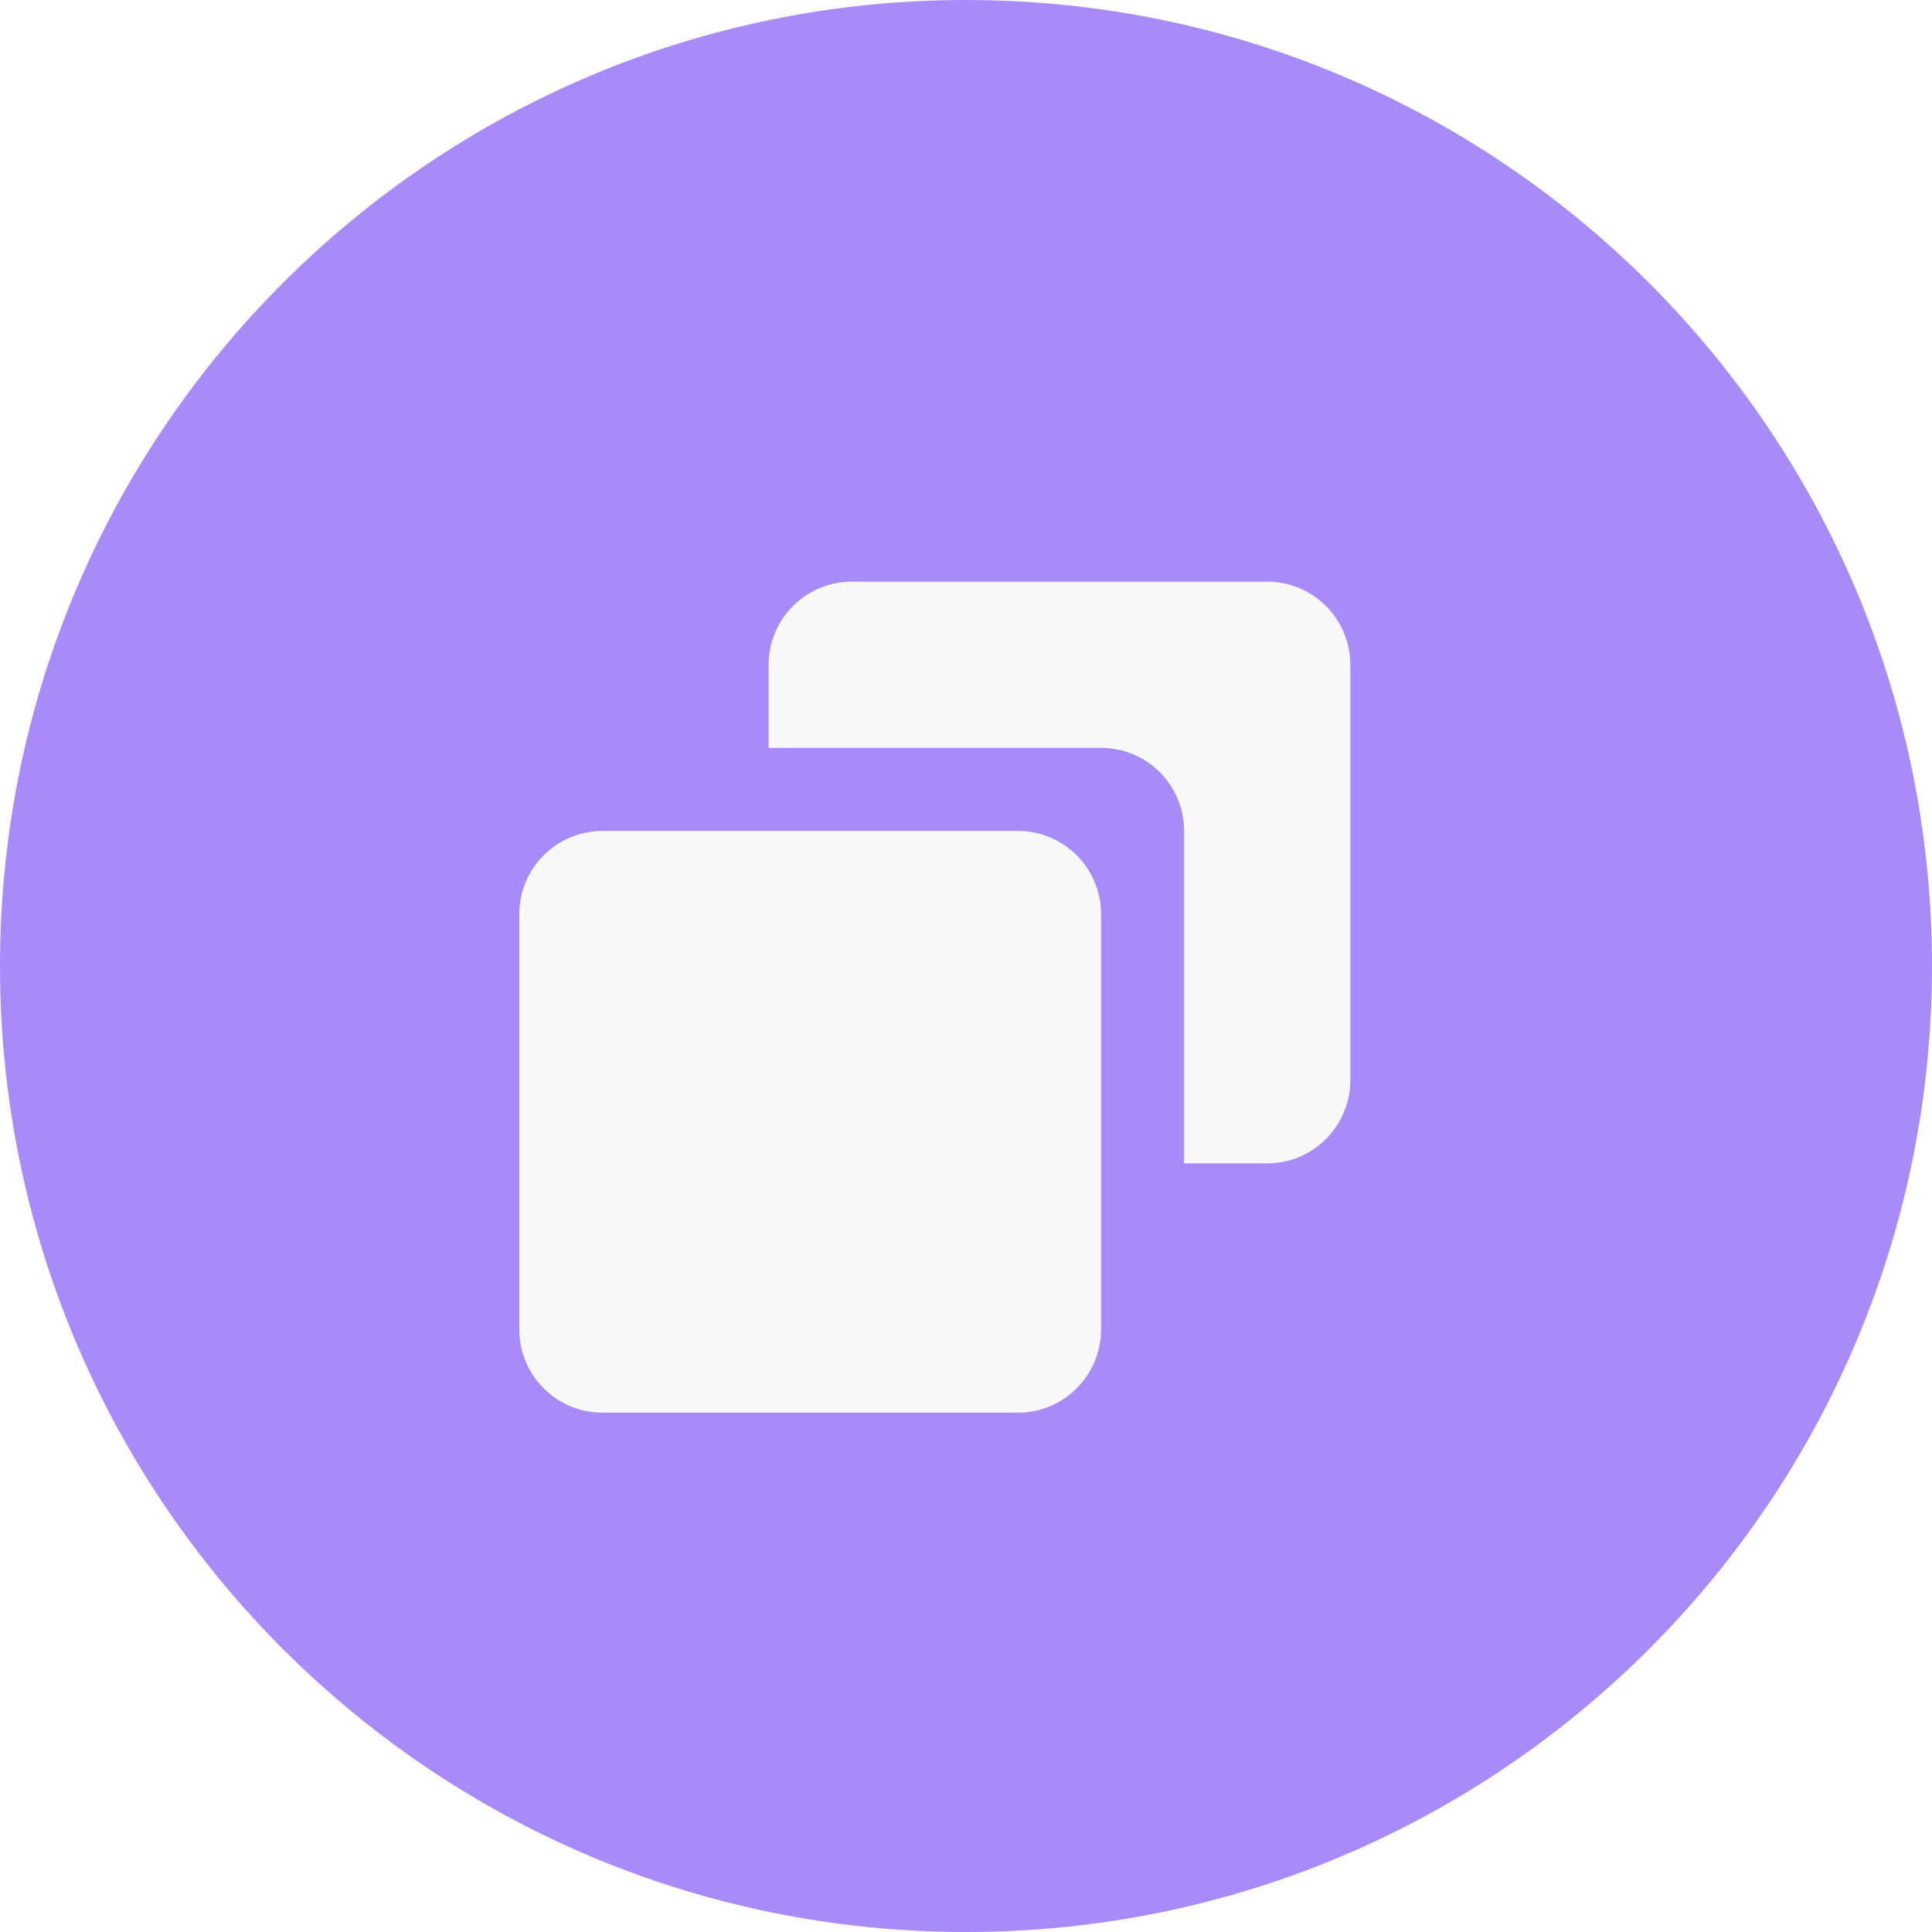
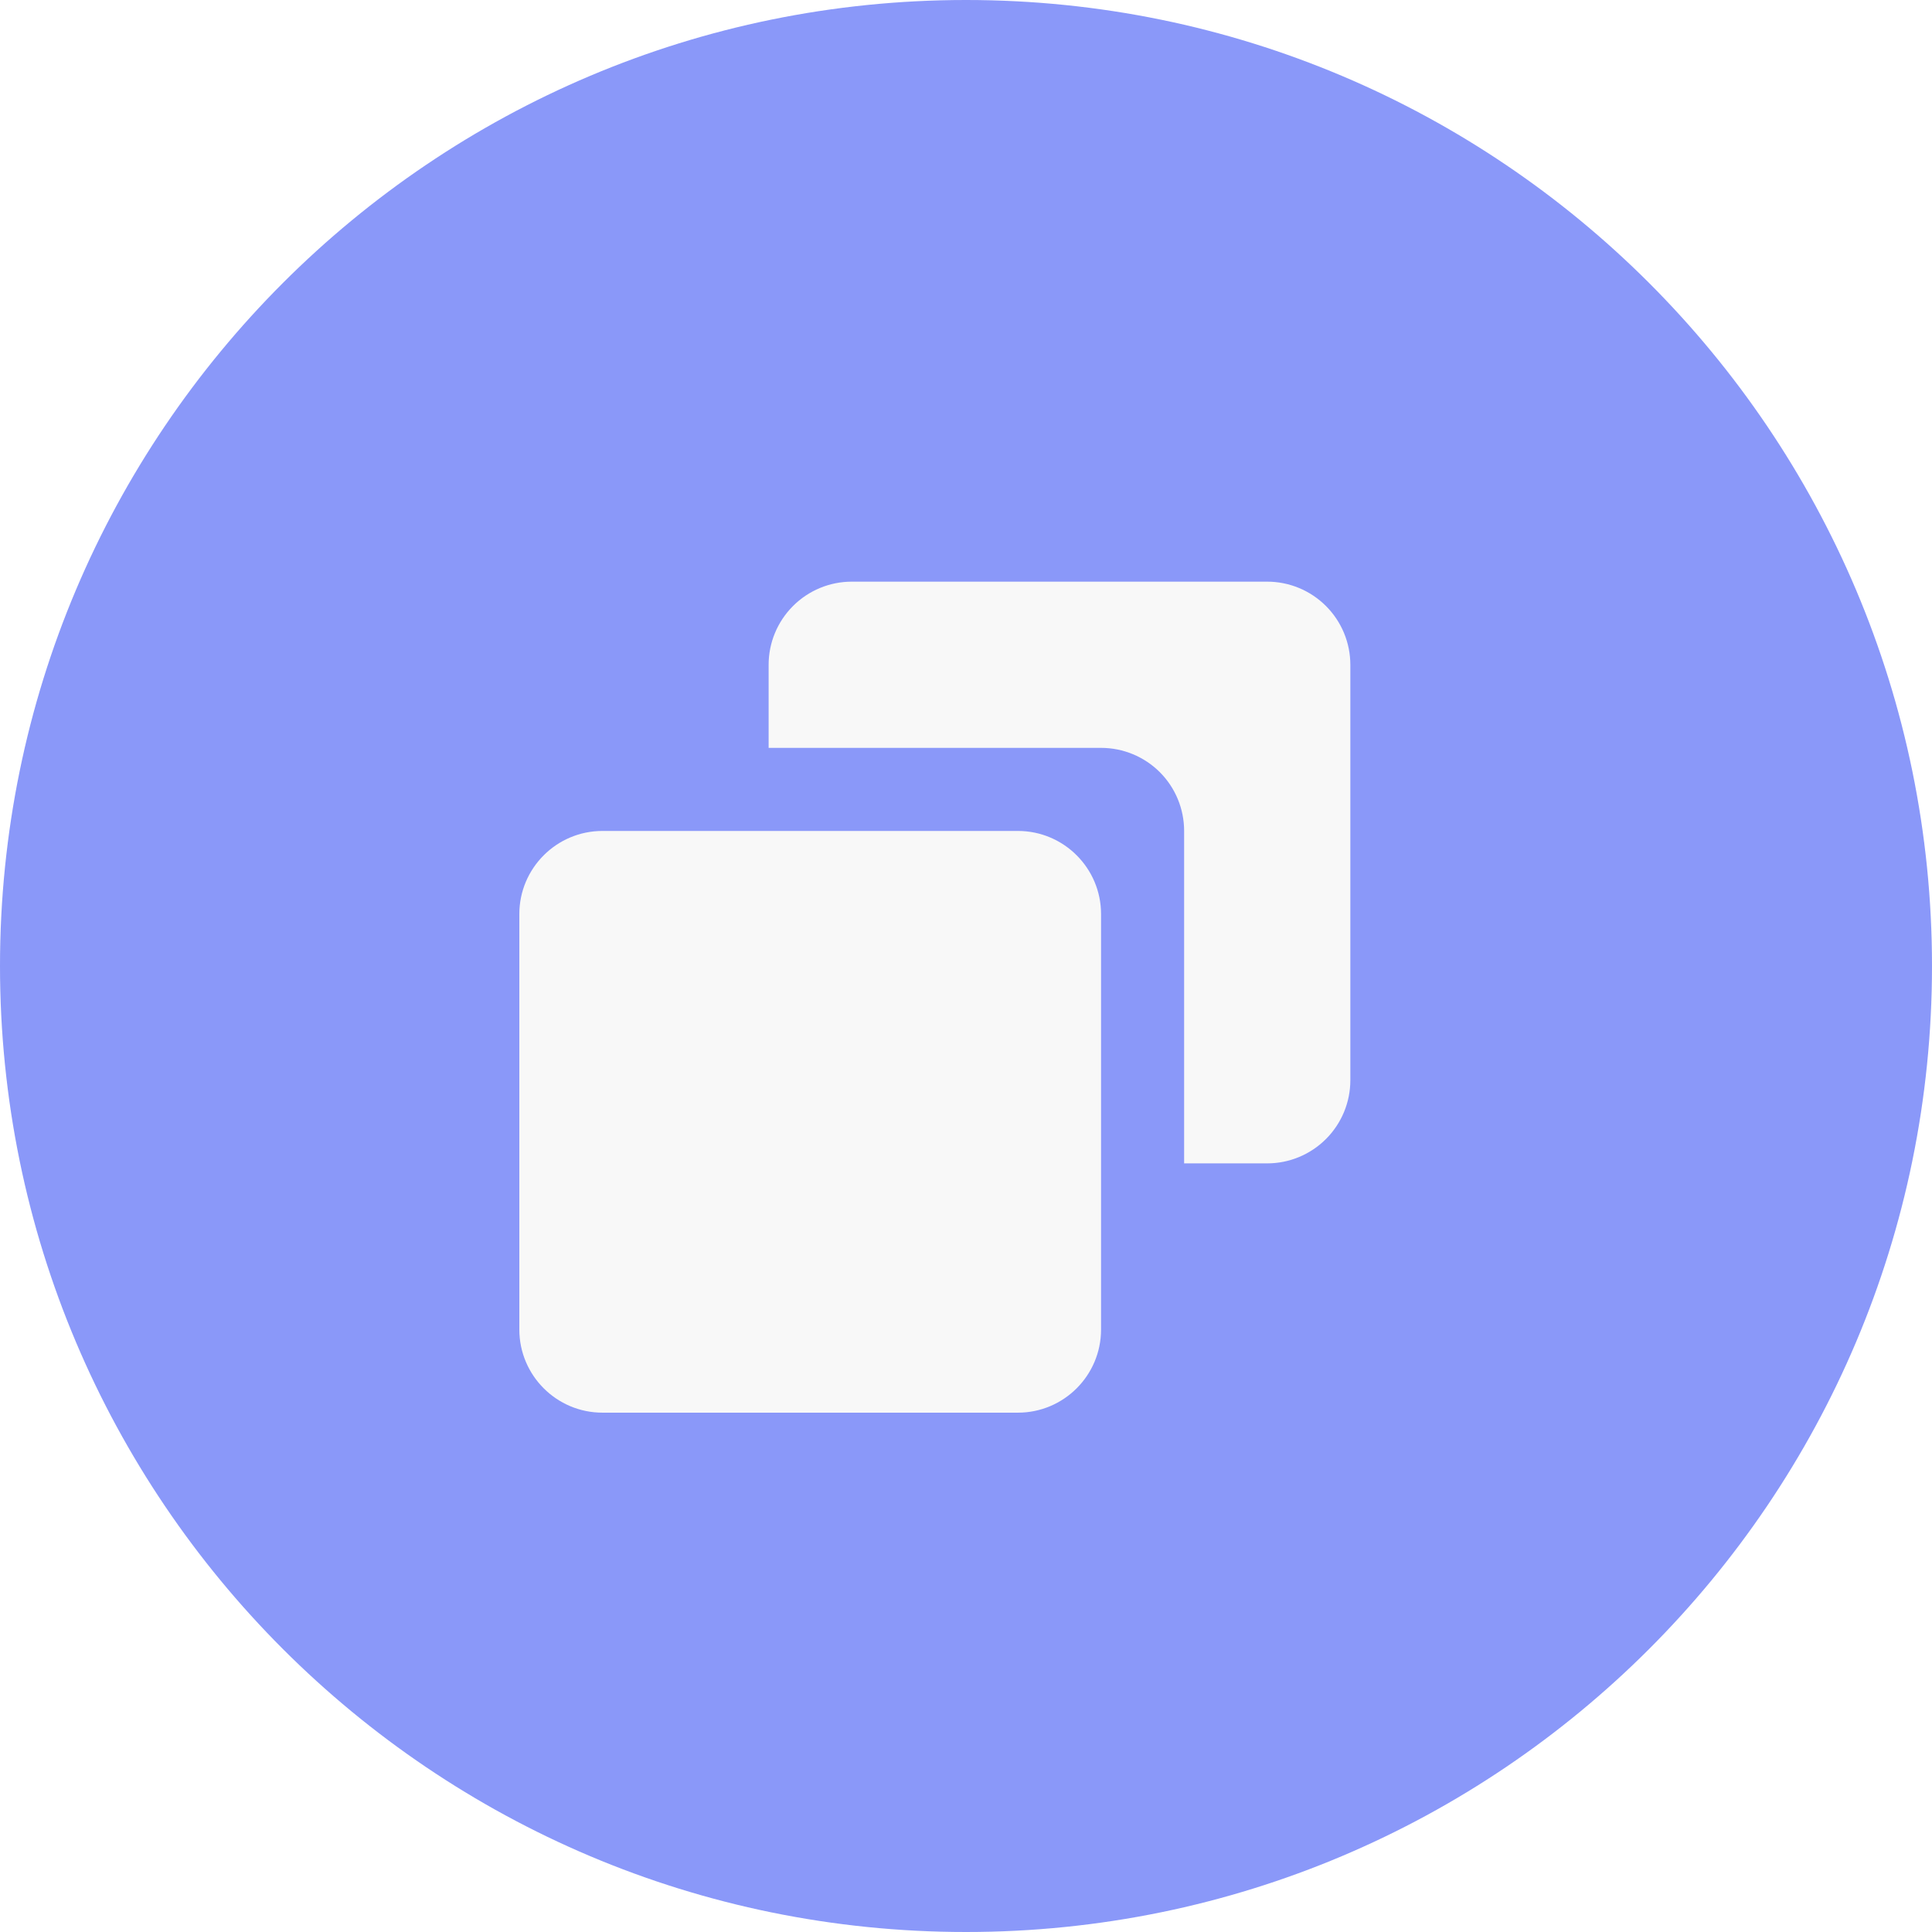
<svg xmlns="http://www.w3.org/2000/svg" width="31" height="31" viewBox="0 0 31 31" fill="none">
-   <circle cx="15.5" cy="15.5" r="15.5" fill="#703CF5" fill-opacity="0.6" />
+   <circle cx="15.5" cy="15.5" r="15.5" fill="#3C54F5" fill-opacity="0.6" />
  <path d="M16.333 13.333H9.667C8.931 13.333 8.333 13.931 8.333 14.667V21.333C8.333 22.069 8.931 22.667 9.667 22.667H16.333C17.069 22.667 17.667 22.069 17.667 21.333V14.667C17.667 13.931 17.069 13.333 16.333 13.333Z" fill="#F8F8F8" />
  <path d="M20.333 9.333H13.667C13.313 9.333 12.974 9.474 12.724 9.724C12.474 9.974 12.333 10.313 12.333 10.667V12H17.667C18.02 12 18.36 12.14 18.61 12.39C18.86 12.64 19 12.98 19 13.333V18.667H20.333C20.687 18.667 21.026 18.526 21.276 18.276C21.526 18.026 21.667 17.687 21.667 17.333V10.667C21.667 10.313 21.526 9.974 21.276 9.724C21.026 9.474 20.687 9.333 20.333 9.333Z" fill="#F8F8F8" />
</svg>
